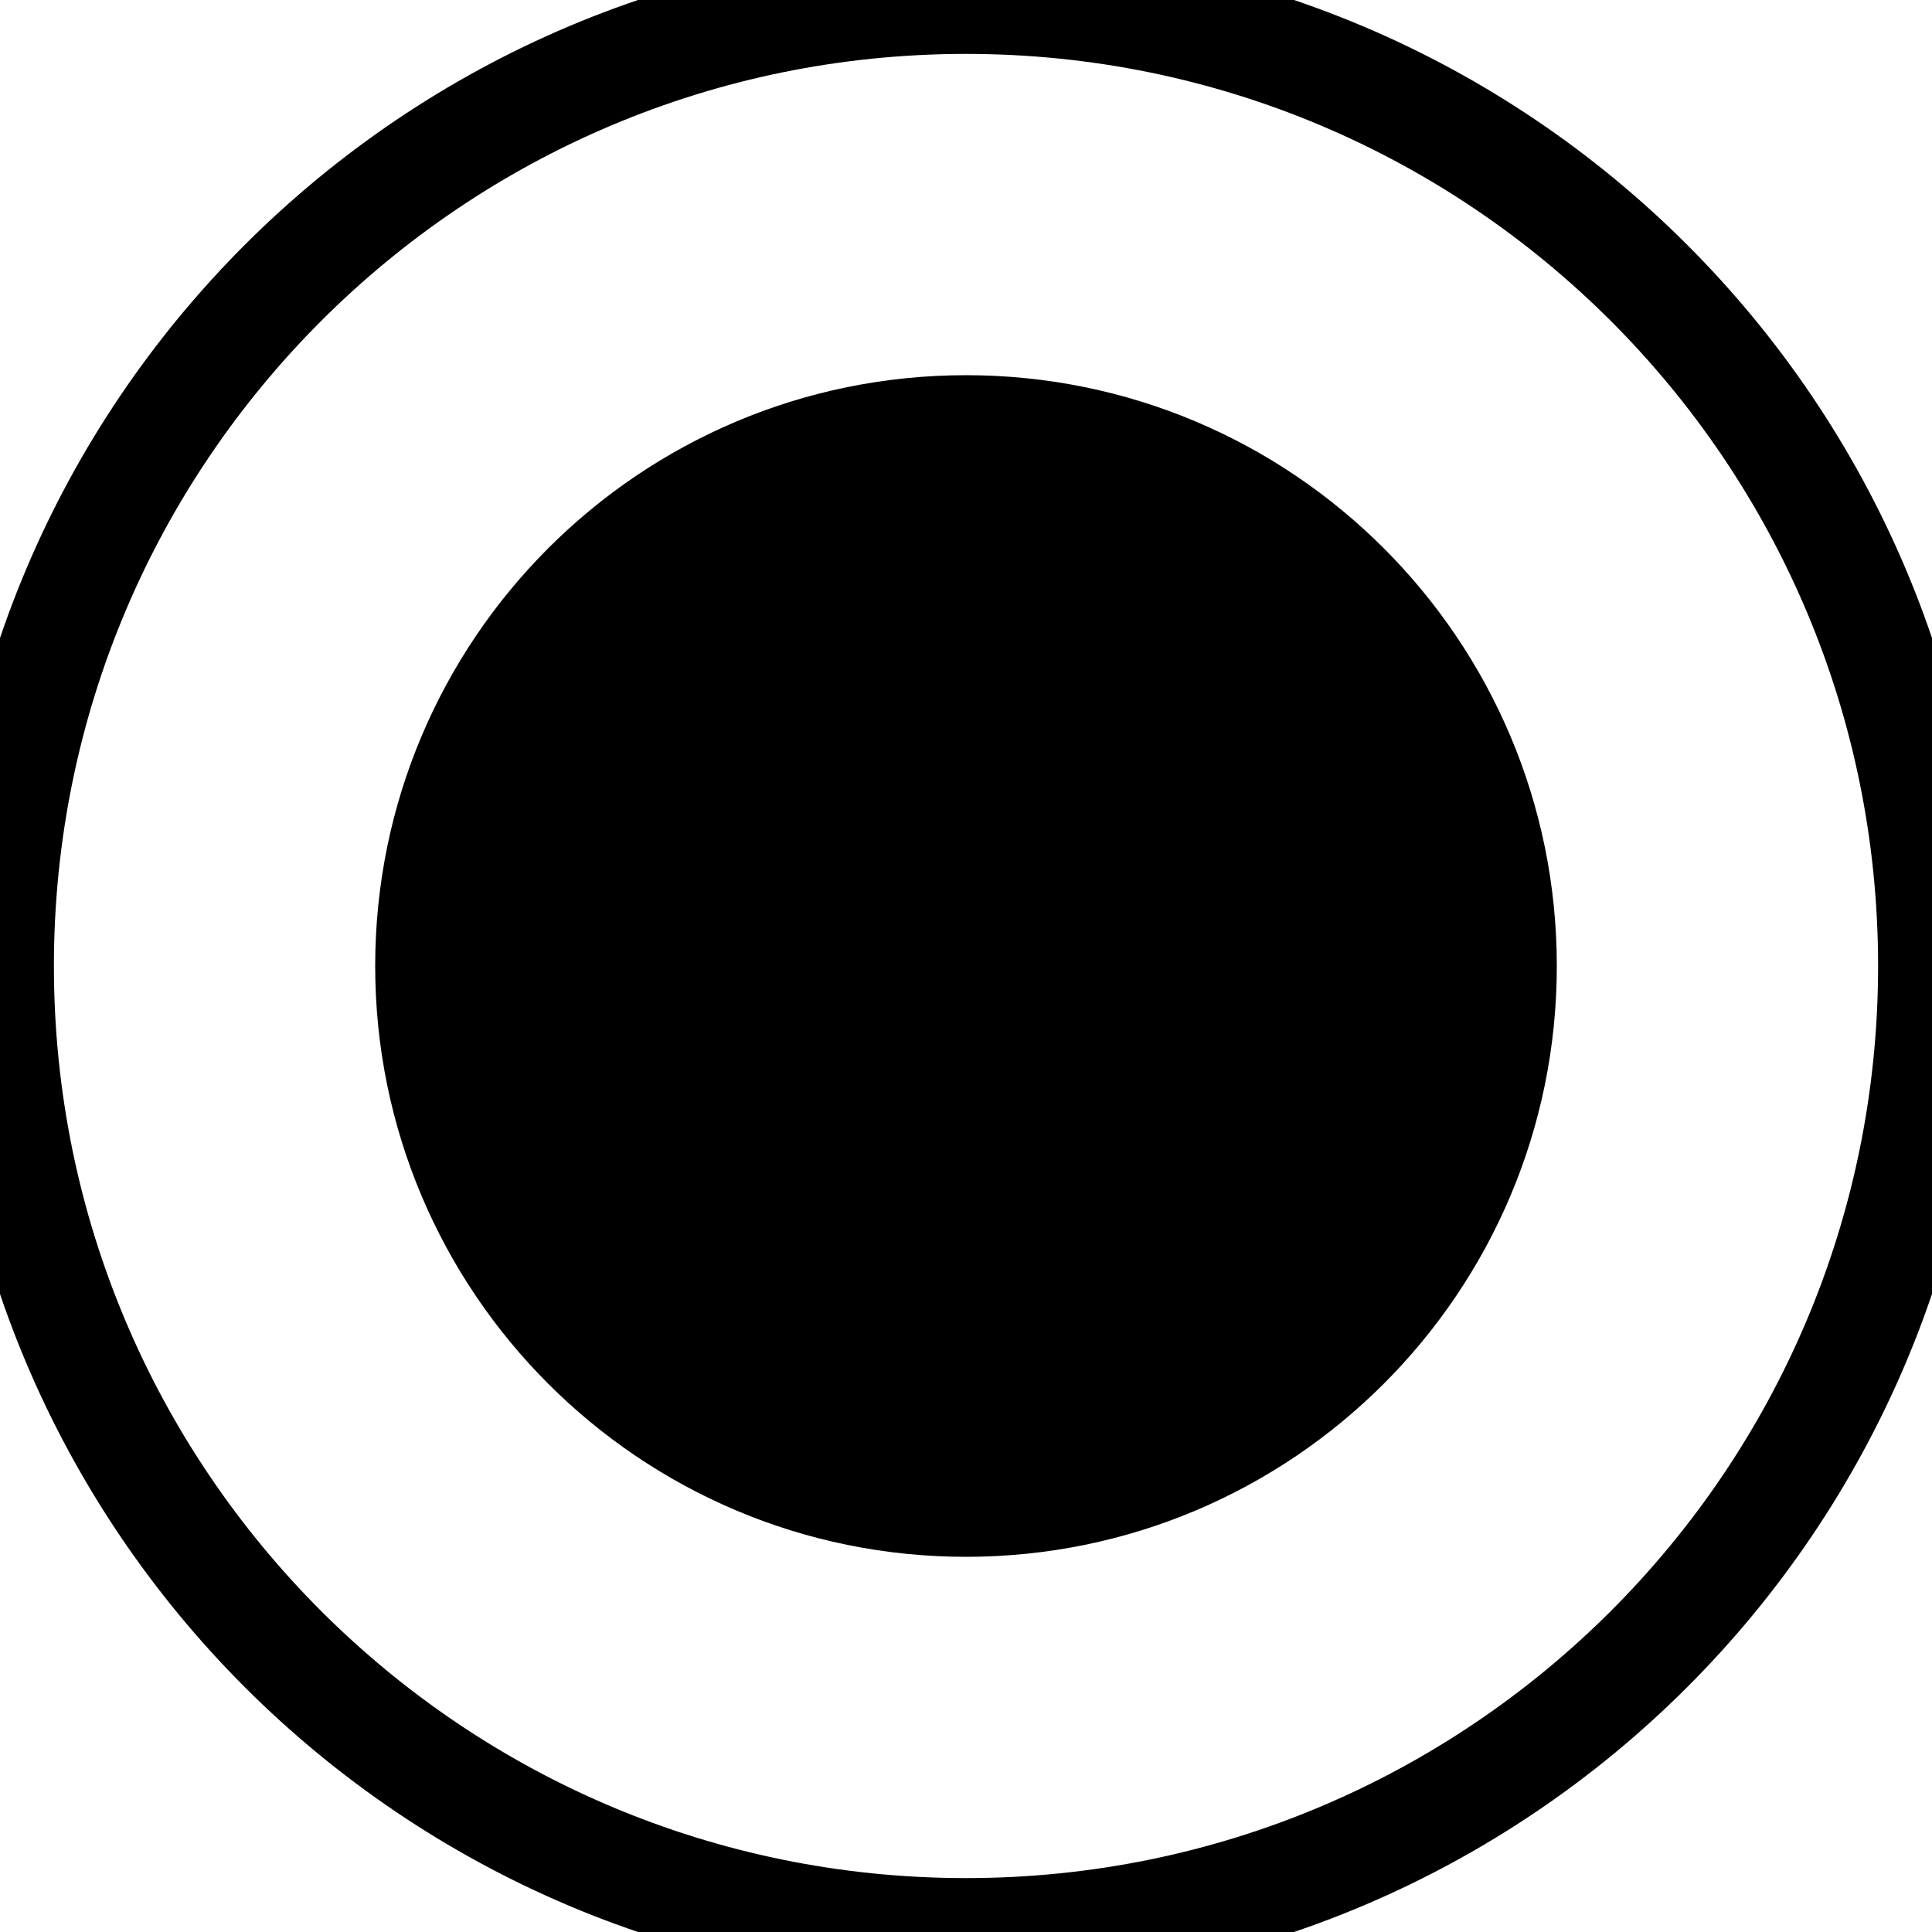
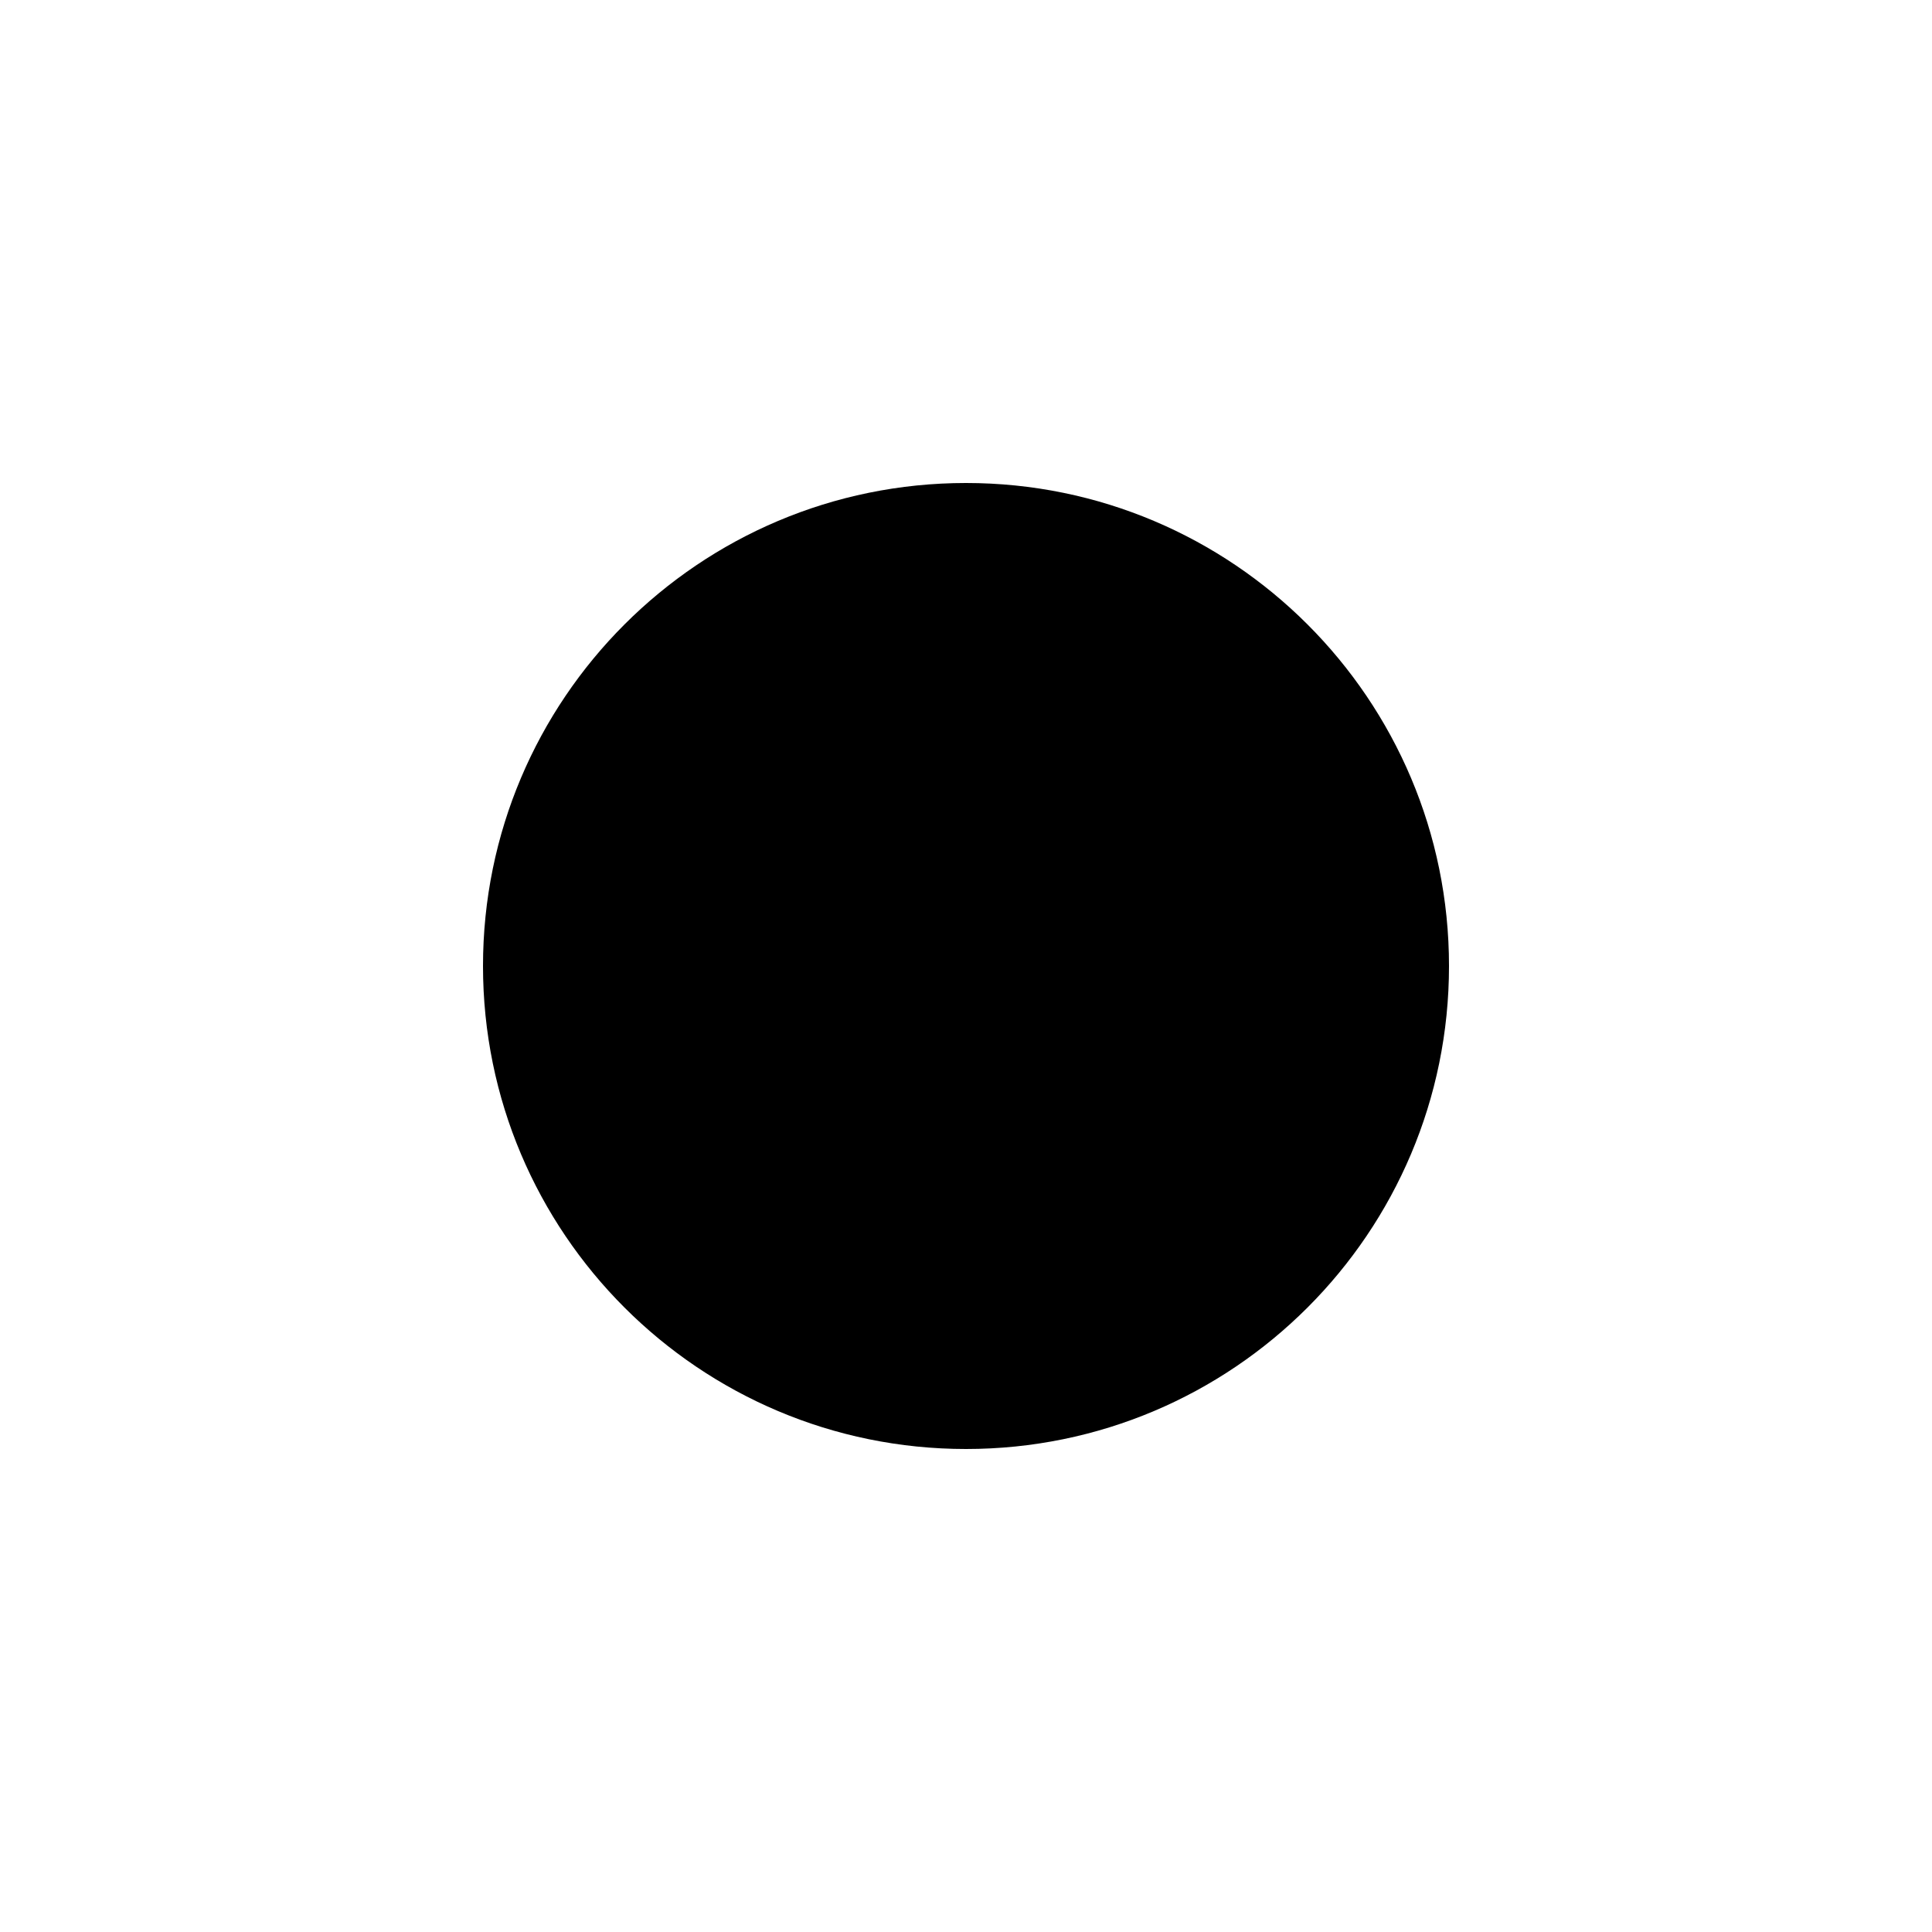
- <svg xmlns="http://www.w3.org/2000/svg" version="1.1" id="Layer_1" x="0px" y="0px" width="448px" height="448px" viewBox="0 0 448 448" style="enable-background:new 0 0 448 448;" xml:space="preserve">
-   <style type="text/css">
- 	.st0{display:none;}
- 	.st1{display:inline;}
- 	.st2{fill:none;}
- </style>
-   <g id="Grid" class="st0">
-     <g id="icomoon-ignore" class="st1">
-       <line class="st2" x1="16" y1="0" x2="16" y2="448" />
-       <line class="st2" x1="32" y1="0" x2="32" y2="448" />
-       <line class="st2" x1="48" y1="0" x2="48" y2="448" />
-       <line class="st2" x1="64" y1="0" x2="64" y2="448" />
-       <line class="st2" x1="80" y1="0" x2="80" y2="448" />
-       <line class="st2" x1="96" y1="0" x2="96" y2="448" />
-       <line class="st2" x1="112" y1="0" x2="112" y2="448" />
-       <line class="st2" x1="128" y1="0" x2="128" y2="448" />
-       <line class="st2" x1="144" y1="0" x2="144" y2="448" />
-       <line class="st2" x1="160" y1="0" x2="160" y2="448" />
-       <line class="st2" x1="176" y1="0" x2="176" y2="448" />
-       <line class="st2" x1="192" y1="0" x2="192" y2="448" />
-       <line class="st2" x1="208" y1="0" x2="208" y2="448" />
-       <line class="st2" x1="224" y1="0" x2="224" y2="448" />
-       <line class="st2" x1="240" y1="0" x2="240" y2="448" />
-       <line class="st2" x1="256" y1="0" x2="256" y2="448" />
-       <line class="st2" x1="272" y1="0" x2="272" y2="448" />
-       <line class="st2" x1="288" y1="0" x2="288" y2="448" />
-       <line class="st2" x1="304" y1="0" x2="304" y2="448" />
-       <line class="st2" x1="320" y1="0" x2="320" y2="448" />
-       <line class="st2" x1="336" y1="0" x2="336" y2="448" />
-       <line class="st2" x1="352" y1="0" x2="352" y2="448" />
-       <line class="st2" x1="368" y1="0" x2="368" y2="448" />
-       <line class="st2" x1="384" y1="0" x2="384" y2="448" />
-       <line class="st2" x1="400" y1="0" x2="400" y2="448" />
-       <line class="st2" x1="416" y1="0" x2="416" y2="448" />
-       <line class="st2" x1="432" y1="0" x2="432" y2="448" />
-       <line class="st2" x1="0" y1="16" x2="448" y2="16" />
-       <line class="st2" x1="0" y1="32" x2="448" y2="32" />
-       <line class="st2" x1="0" y1="48" x2="448" y2="48" />
-       <line class="st2" x1="0" y1="64" x2="448" y2="64" />
-       <line class="st2" x1="0" y1="80" x2="448" y2="80" />
-       <line class="st2" x1="0" y1="96" x2="448" y2="96" />
-       <line class="st2" x1="0" y1="112" x2="448" y2="112" />
-       <line class="st2" x1="0" y1="128" x2="448" y2="128" />
-       <line class="st2" x1="0" y1="144" x2="448" y2="144" />
-       <line class="st2" x1="0" y1="160" x2="448" y2="160" />
-       <line class="st2" x1="0" y1="176" x2="448" y2="176" />
-       <line class="st2" x1="0" y1="192" x2="448" y2="192" />
-       <line class="st2" x1="0" y1="208" x2="448" y2="208" />
-       <line class="st2" x1="0" y1="224" x2="448" y2="224" />
-       <line class="st2" x1="0" y1="240" x2="448" y2="240" />
-       <line class="st2" x1="0" y1="256" x2="448" y2="256" />
-       <line class="st2" x1="0" y1="272" x2="448" y2="272" />
-       <line class="st2" x1="0" y1="288" x2="448" y2="288" />
-       <line class="st2" x1="0" y1="304" x2="448" y2="304" />
-       <line class="st2" x1="0" y1="320" x2="448" y2="320" />
-       <line class="st2" x1="0" y1="336" x2="448" y2="336" />
-       <line class="st2" x1="0" y1="352" x2="448" y2="352" />
-       <line class="st2" x1="0" y1="368" x2="448" y2="368" />
-       <line class="st2" x1="0" y1="384" x2="448" y2="384" />
-       <line class="st2" x1="0" y1="400" x2="448" y2="400" />
-       <line class="st2" x1="0" y1="416" x2="448" y2="416" />
-       <line class="st2" x1="0" y1="432" x2="448" y2="432" />
-     </g>
-   </g>
-   <circle cx="224px" cy="224px" r="224px" style="fill:none; stroke: black; stroke-width: 25;" />
-   <circle cx="224px" cy="224px" r="137px" style="fill:black;" />
+ <svg xmlns="http://www.w3.org/2000/svg" version="1.1" id="eventEndTerminate" x="0px" y="0px" width="30px" height="30px" viewBox="0 0 30 30" style="enable-background:new 0 0 30 30;" xml:space="preserve">
+   <circle cx="15px" cy="15px" r="7.5px" style="fill:black;" />
</svg>
